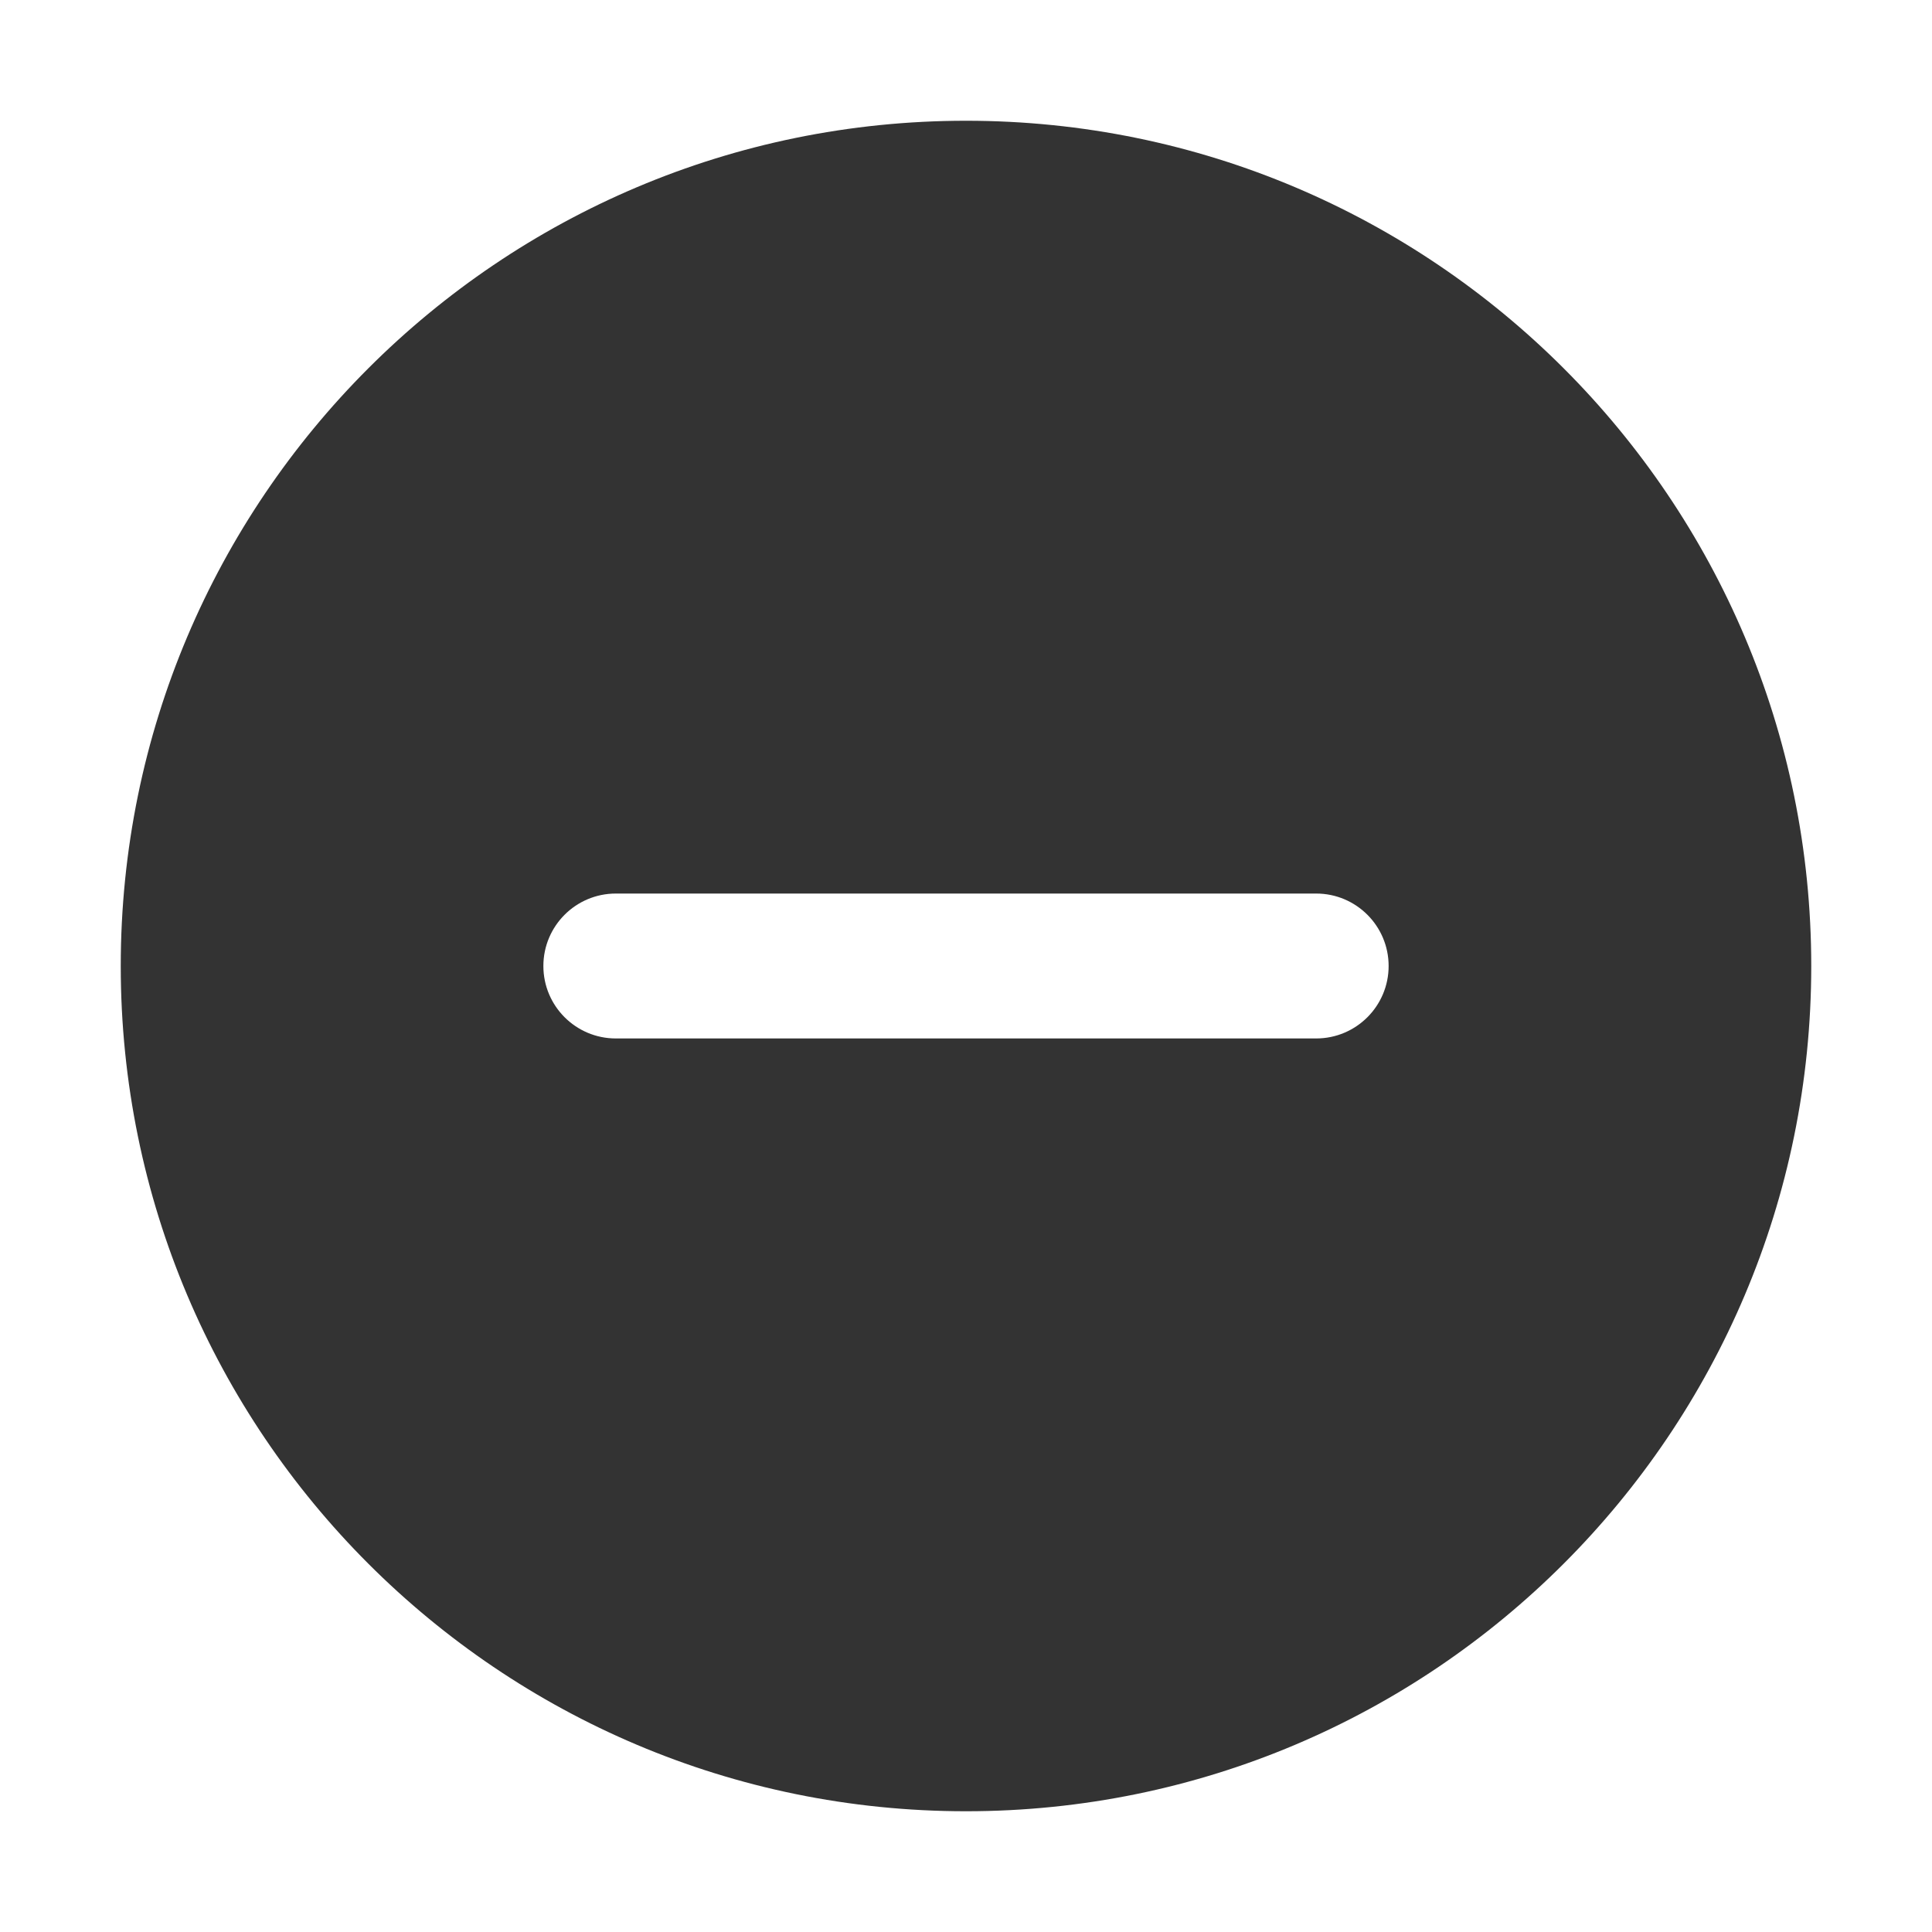
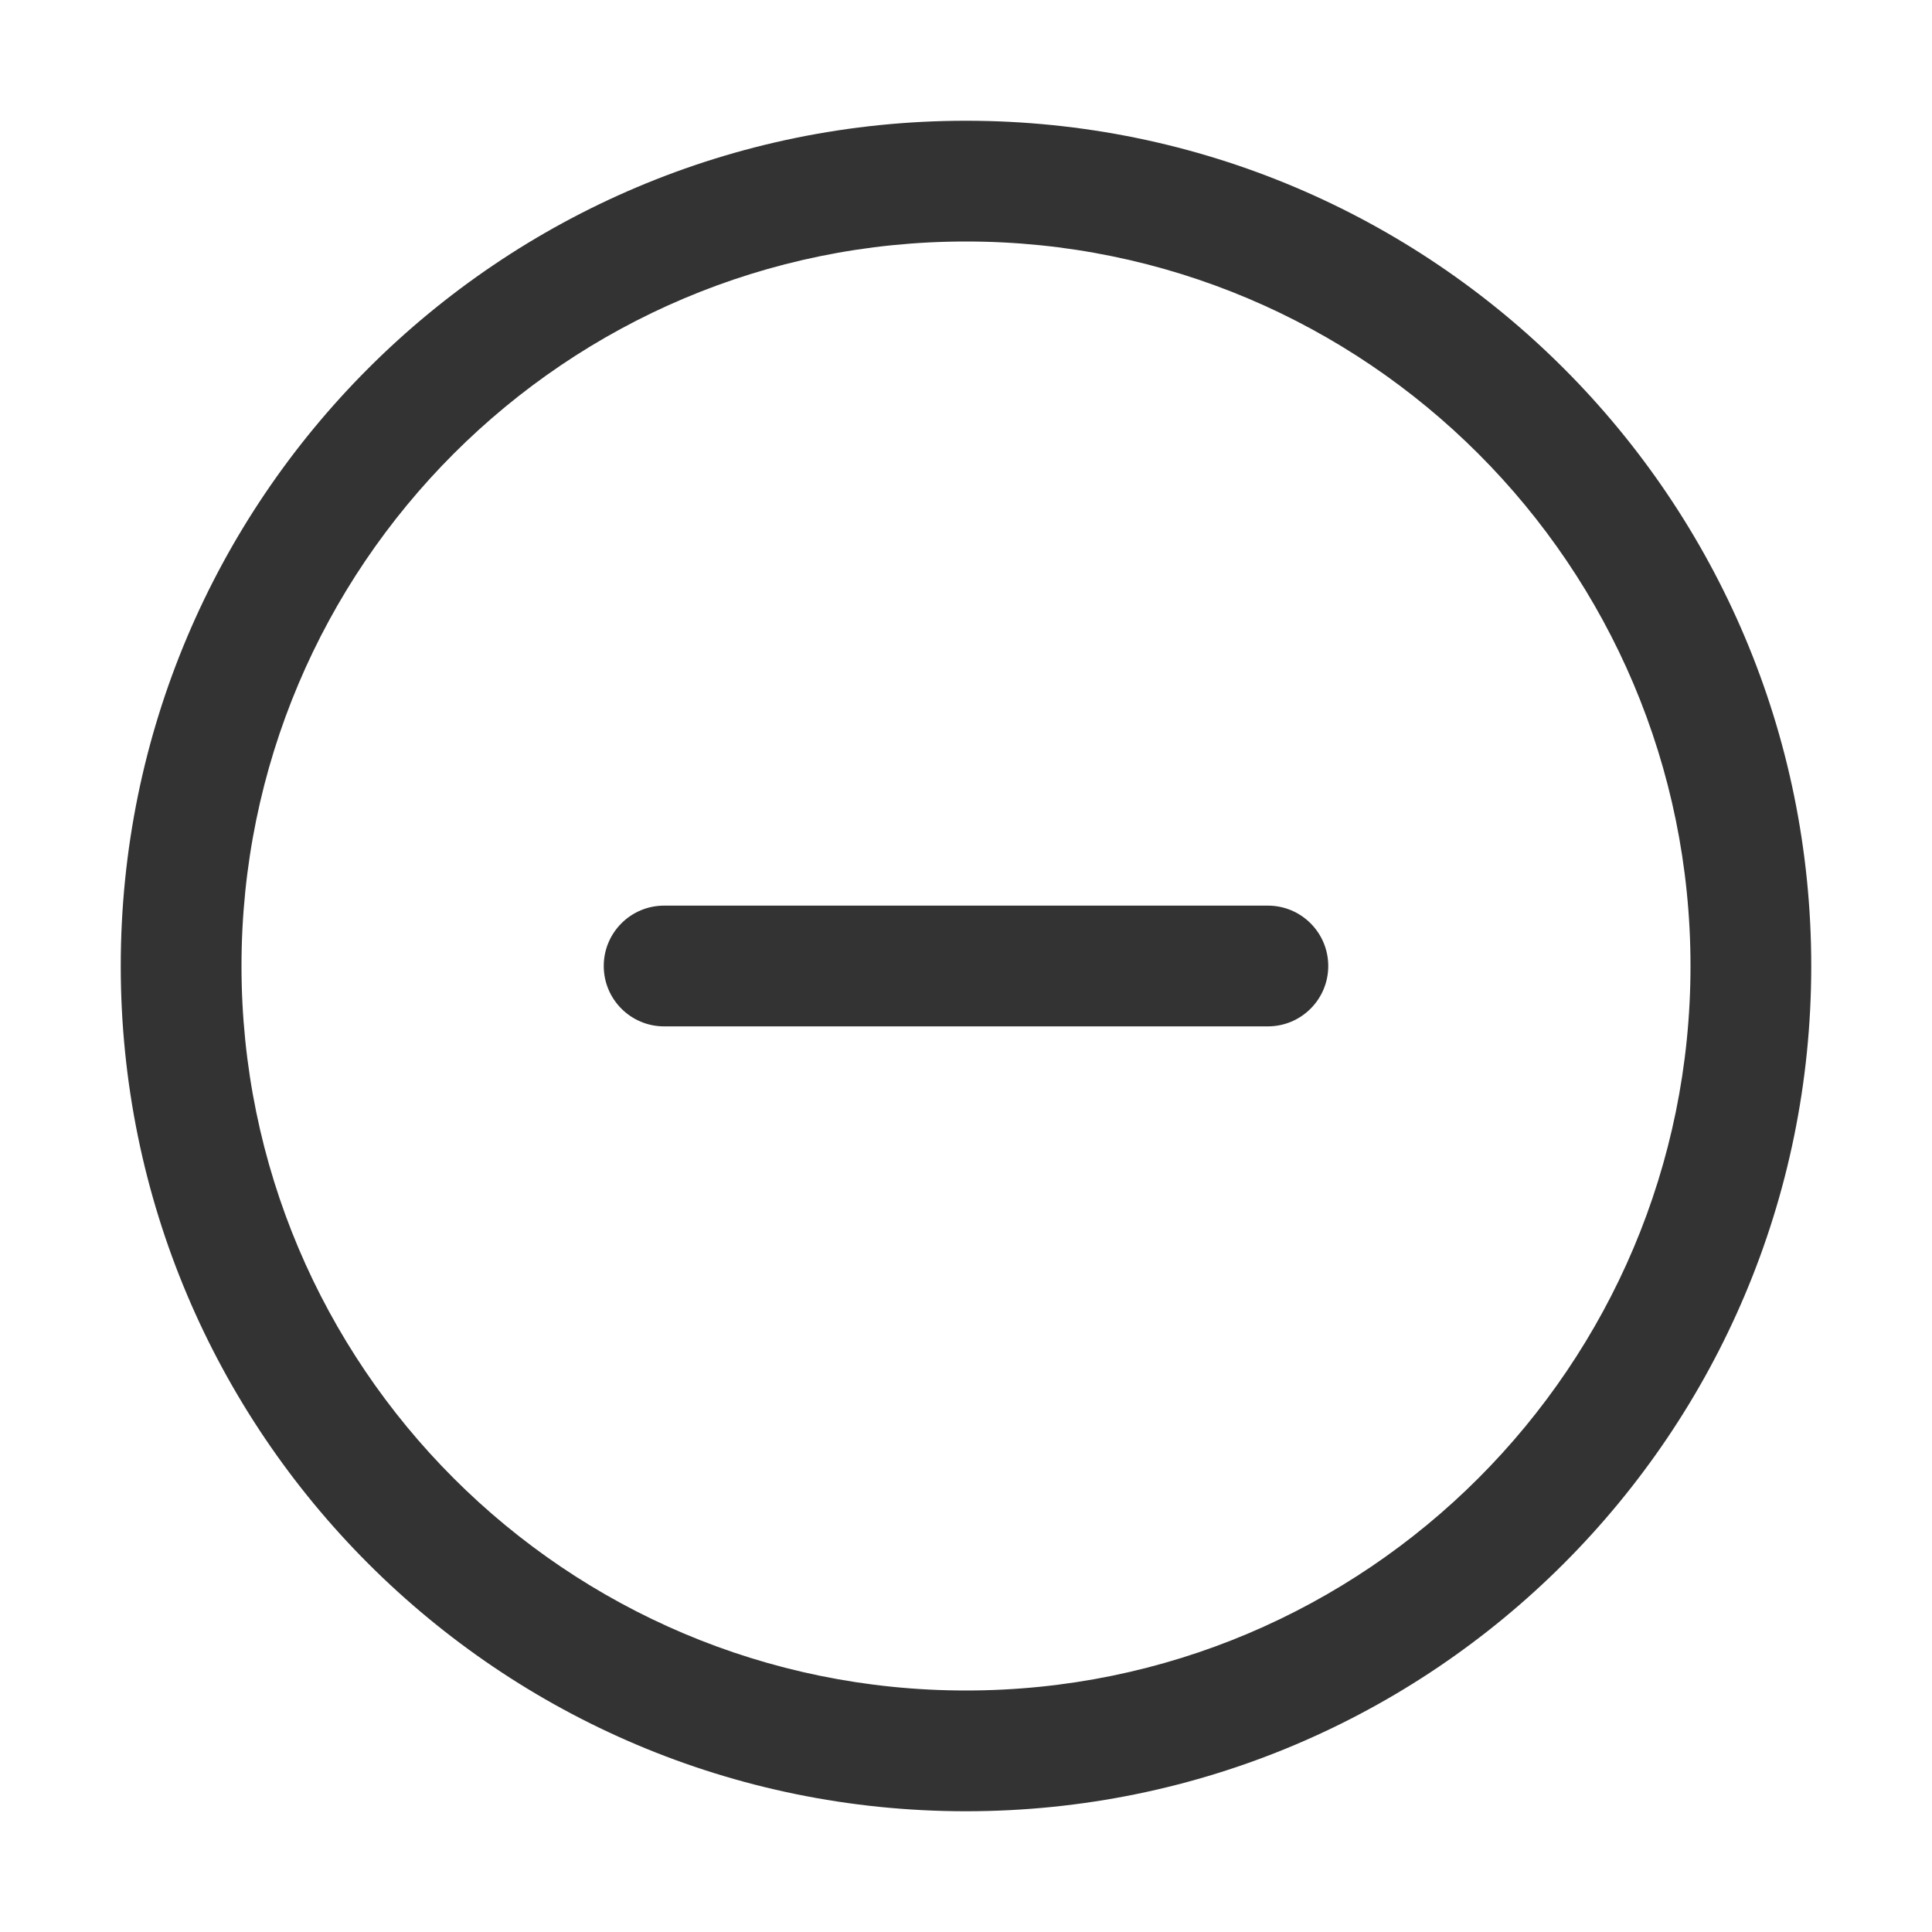
<svg xmlns="http://www.w3.org/2000/svg" class="icon" width="200" height="200" viewBox="0 0 1024 1024">
-   <path fill="#333" d="M512 64a448 448 0 110 896 448 448 0 010-896zM288 512a38.4 38.4 0 0038.4 38.4h371.2a38.4 38.4 0 000-76.8H326.4A38.4 38.4 0 00288 512z" />
+   <path fill="#333" d="M352 480h320a32 32 0 110 64H352a32 32 0 010-64z" />
+   <path fill="#333" d="M512 896a384 384 0 100-768 384 384 0 000 768zm0 64a448 448 0 110-896 448 448 0 010 896z" />
</svg>
